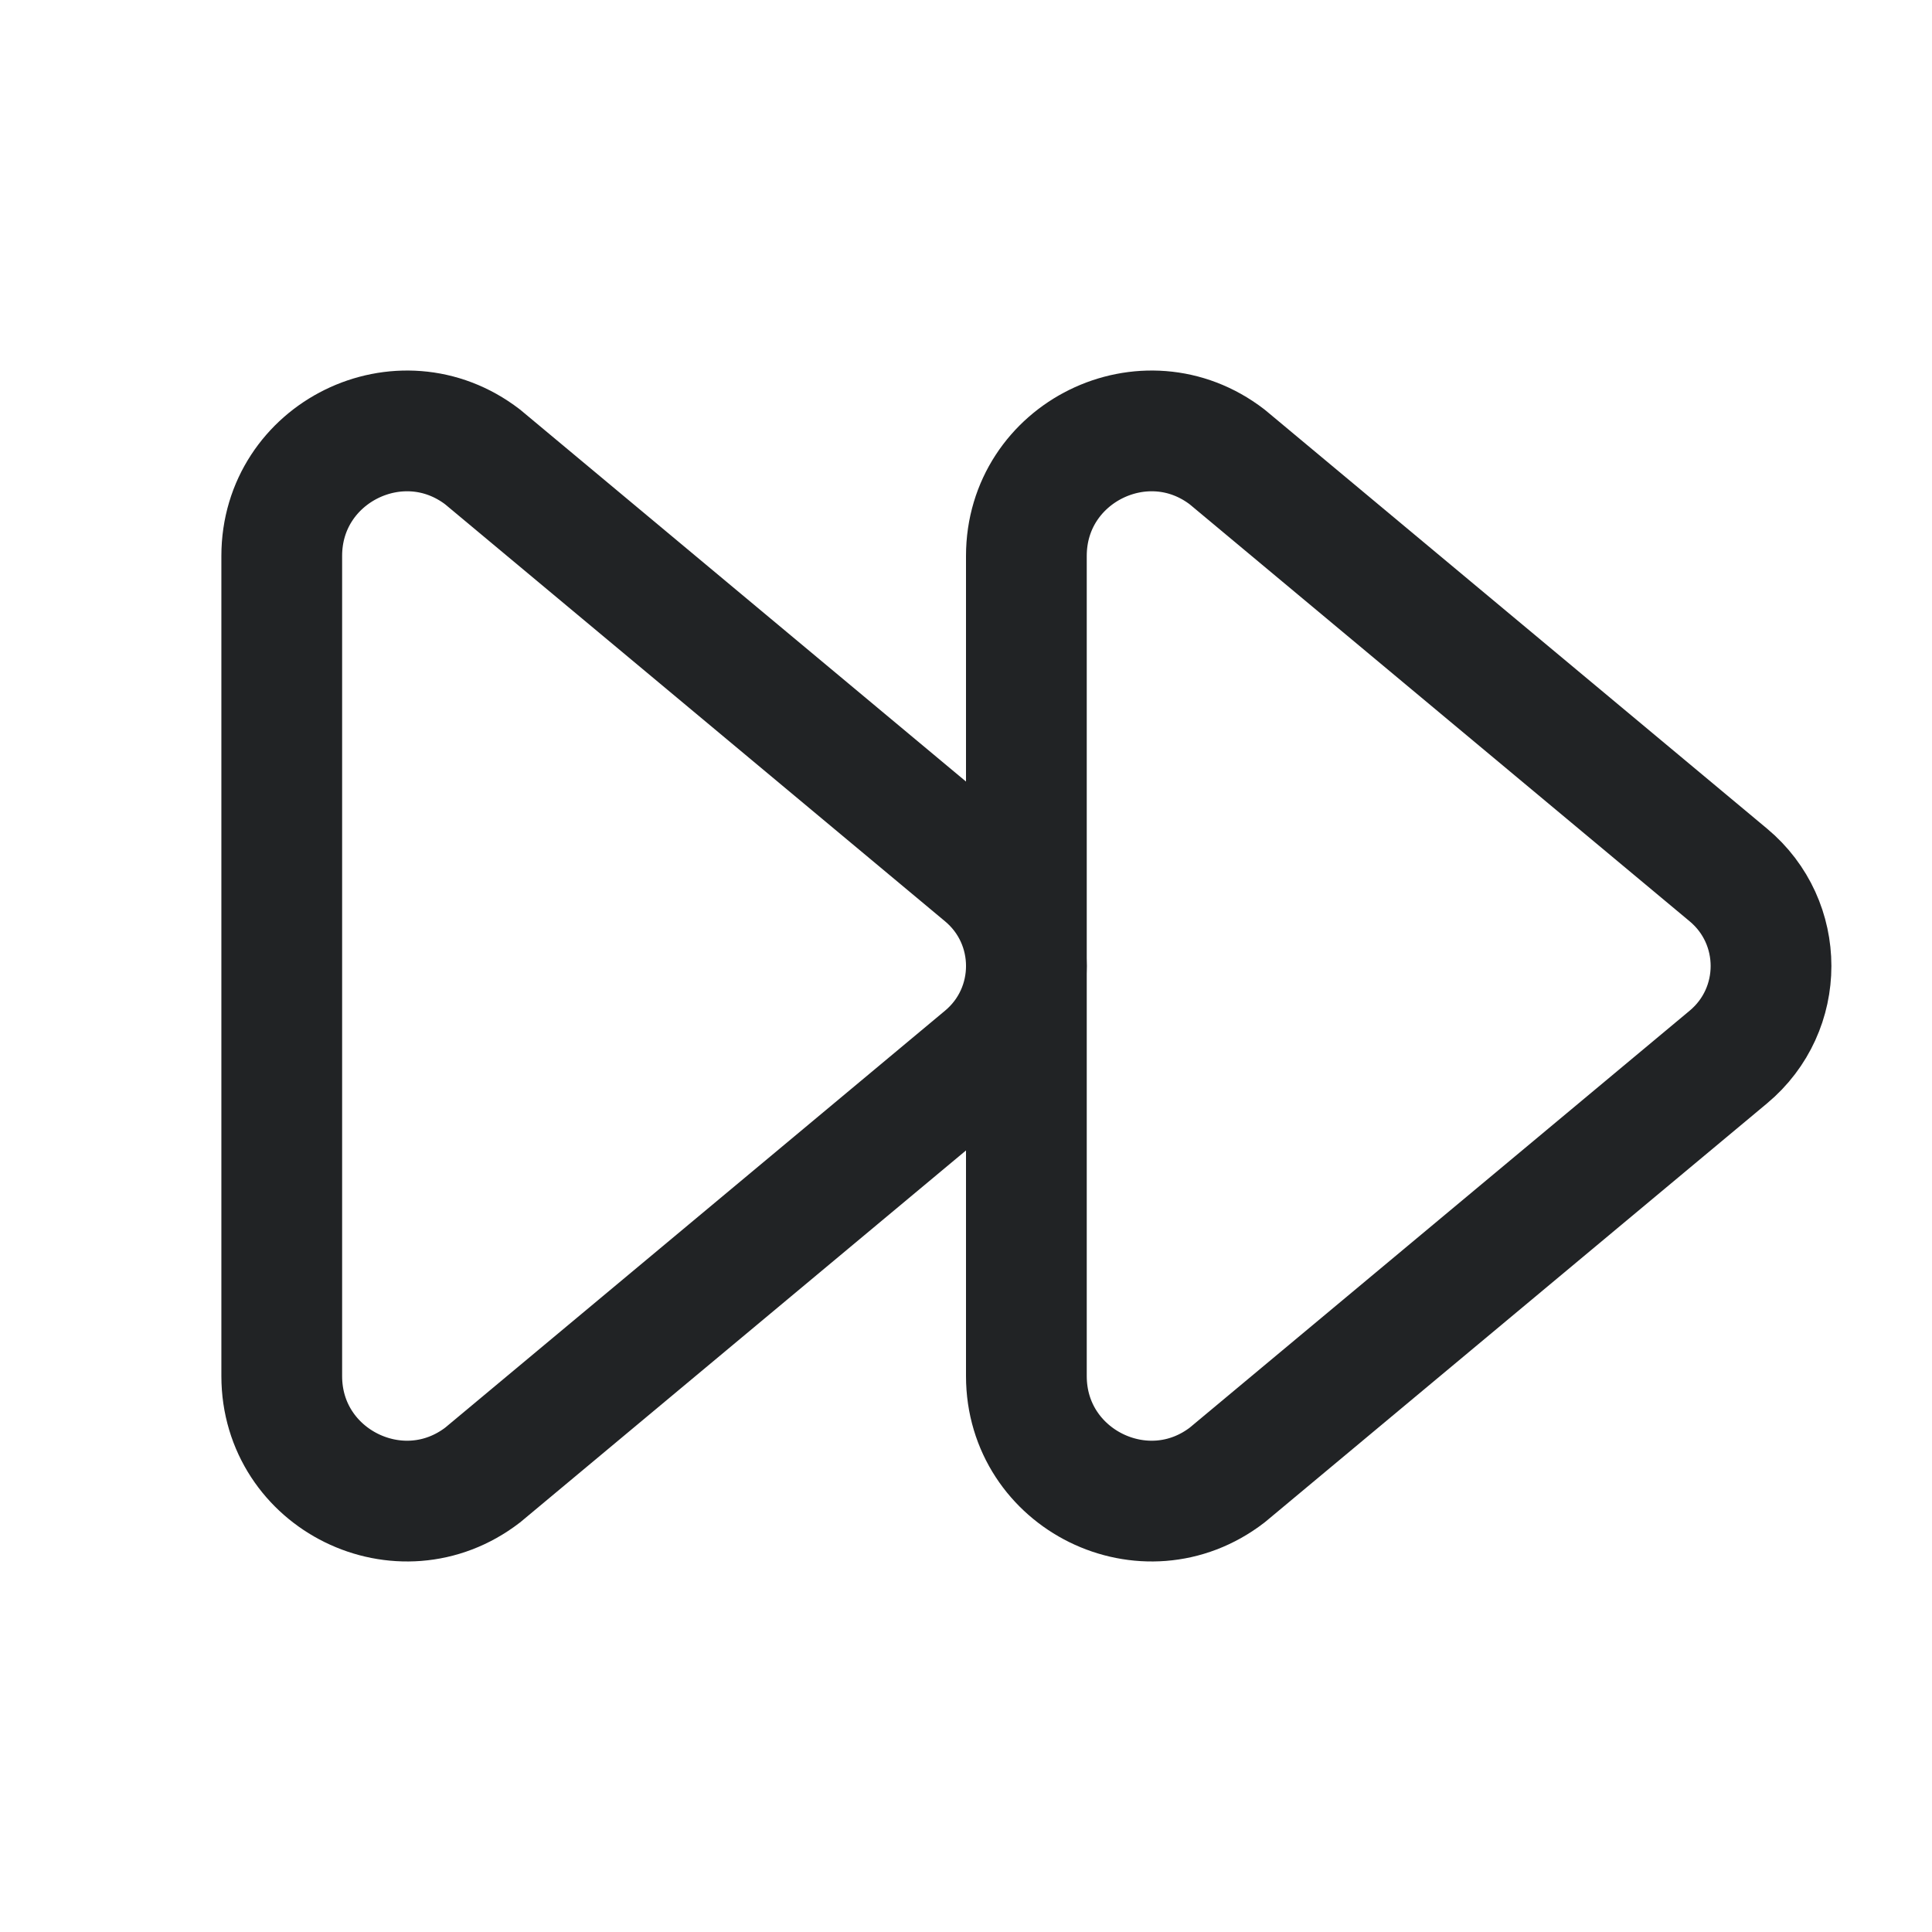
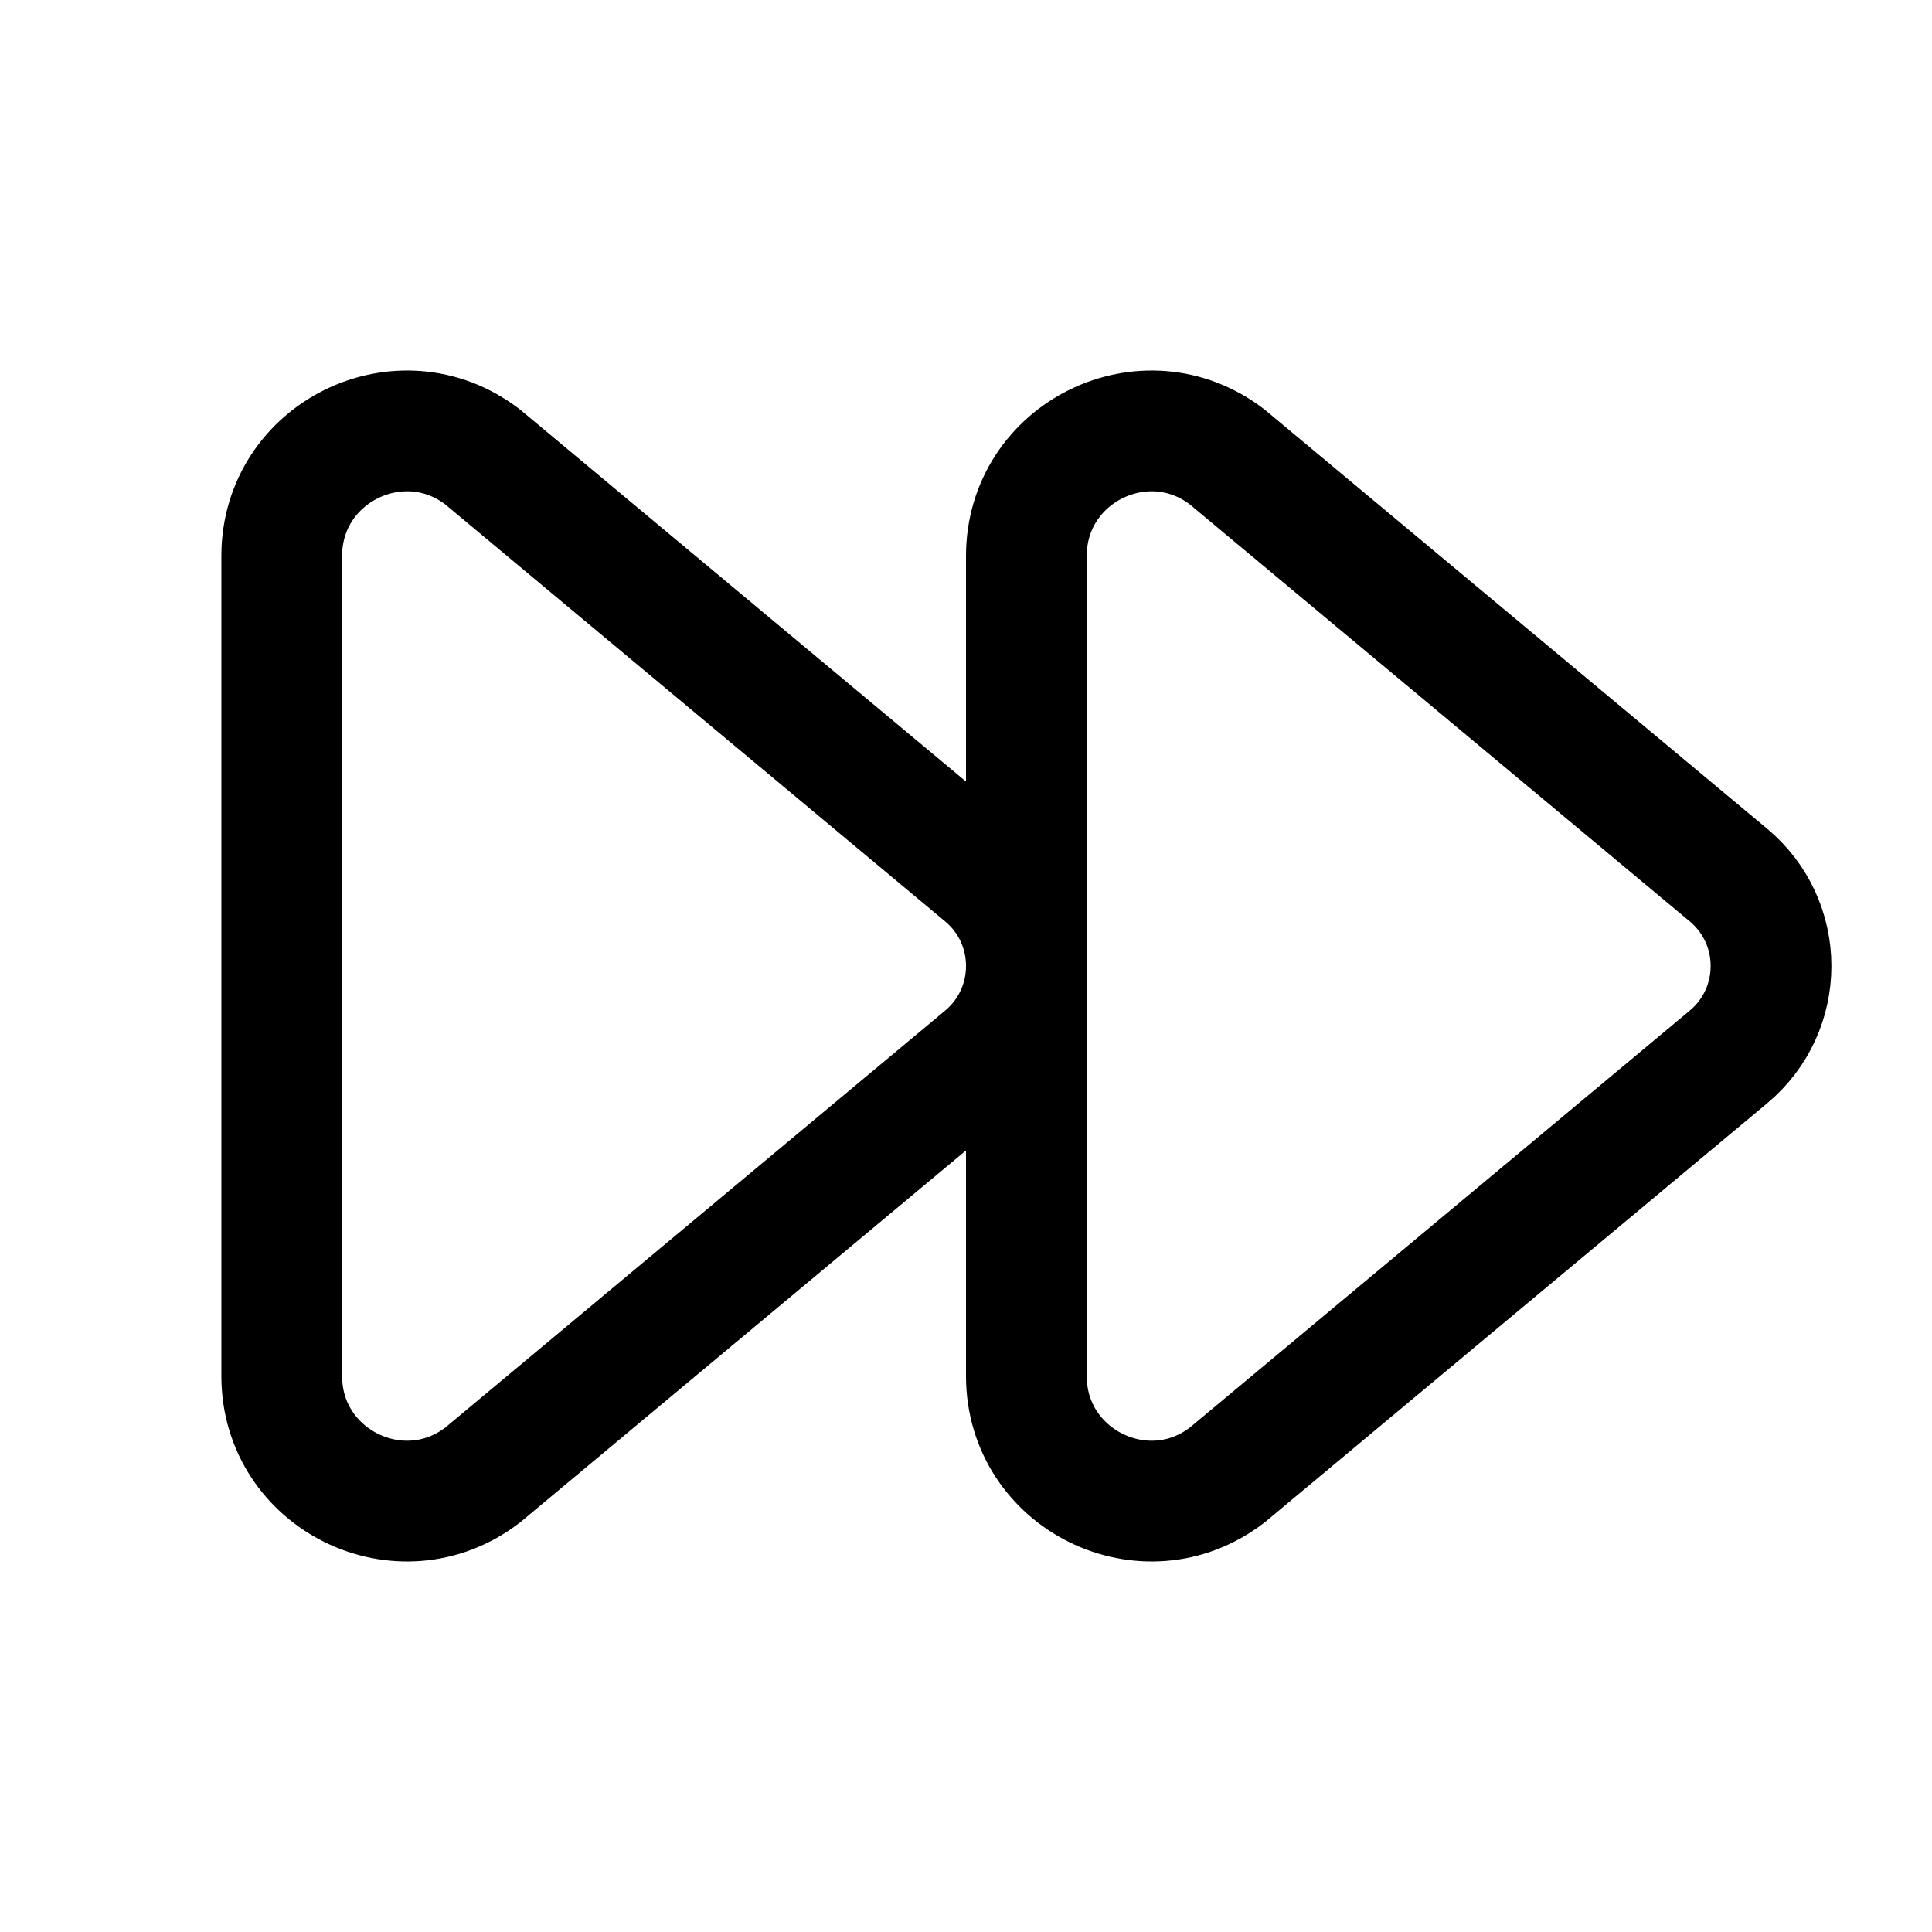
<svg xmlns="http://www.w3.org/2000/svg" width="24" height="24" viewBox="0 0 24 24" fill="none">
-   <path d="M5.996 18.323C4.976 19.107 3.5 18.38 3.5 17.094V6.906C3.5 5.62 4.976 4.893 5.996 5.677L12.22 10.869C12.927 11.458 12.927 12.542 12.22 13.131L5.996 18.323Z" stroke="#212325" stroke-width="1.5" stroke-linejoin="round" />
-   <path d="M15.245 18.323C14.226 19.107 12.75 18.38 12.75 17.094V6.906C12.75 5.62 14.226 4.893 15.245 5.677L21.47 10.869C22.177 11.458 22.177 12.542 21.47 13.131L15.245 18.323Z" stroke="#212325" stroke-width="1.5" stroke-linejoin="round" />
+   <path d="M5.996 18.323C4.976 19.107 3.5 18.38 3.5 17.094V6.906C3.5 5.62 4.976 4.893 5.996 5.677L12.22 10.869C12.927 11.458 12.927 12.542 12.22 13.131L5.996 18.323Z" stroke="currentColor" stroke-width="1.5" stroke-linejoin="round" />
+   <path d="M15.245 18.323C14.226 19.107 12.75 18.38 12.75 17.094V6.906C12.75 5.62 14.226 4.893 15.245 5.677L21.47 10.869C22.177 11.458 22.177 12.542 21.47 13.131L15.245 18.323Z" stroke="currentColor" stroke-width="1.5" stroke-linejoin="round" />
</svg>
